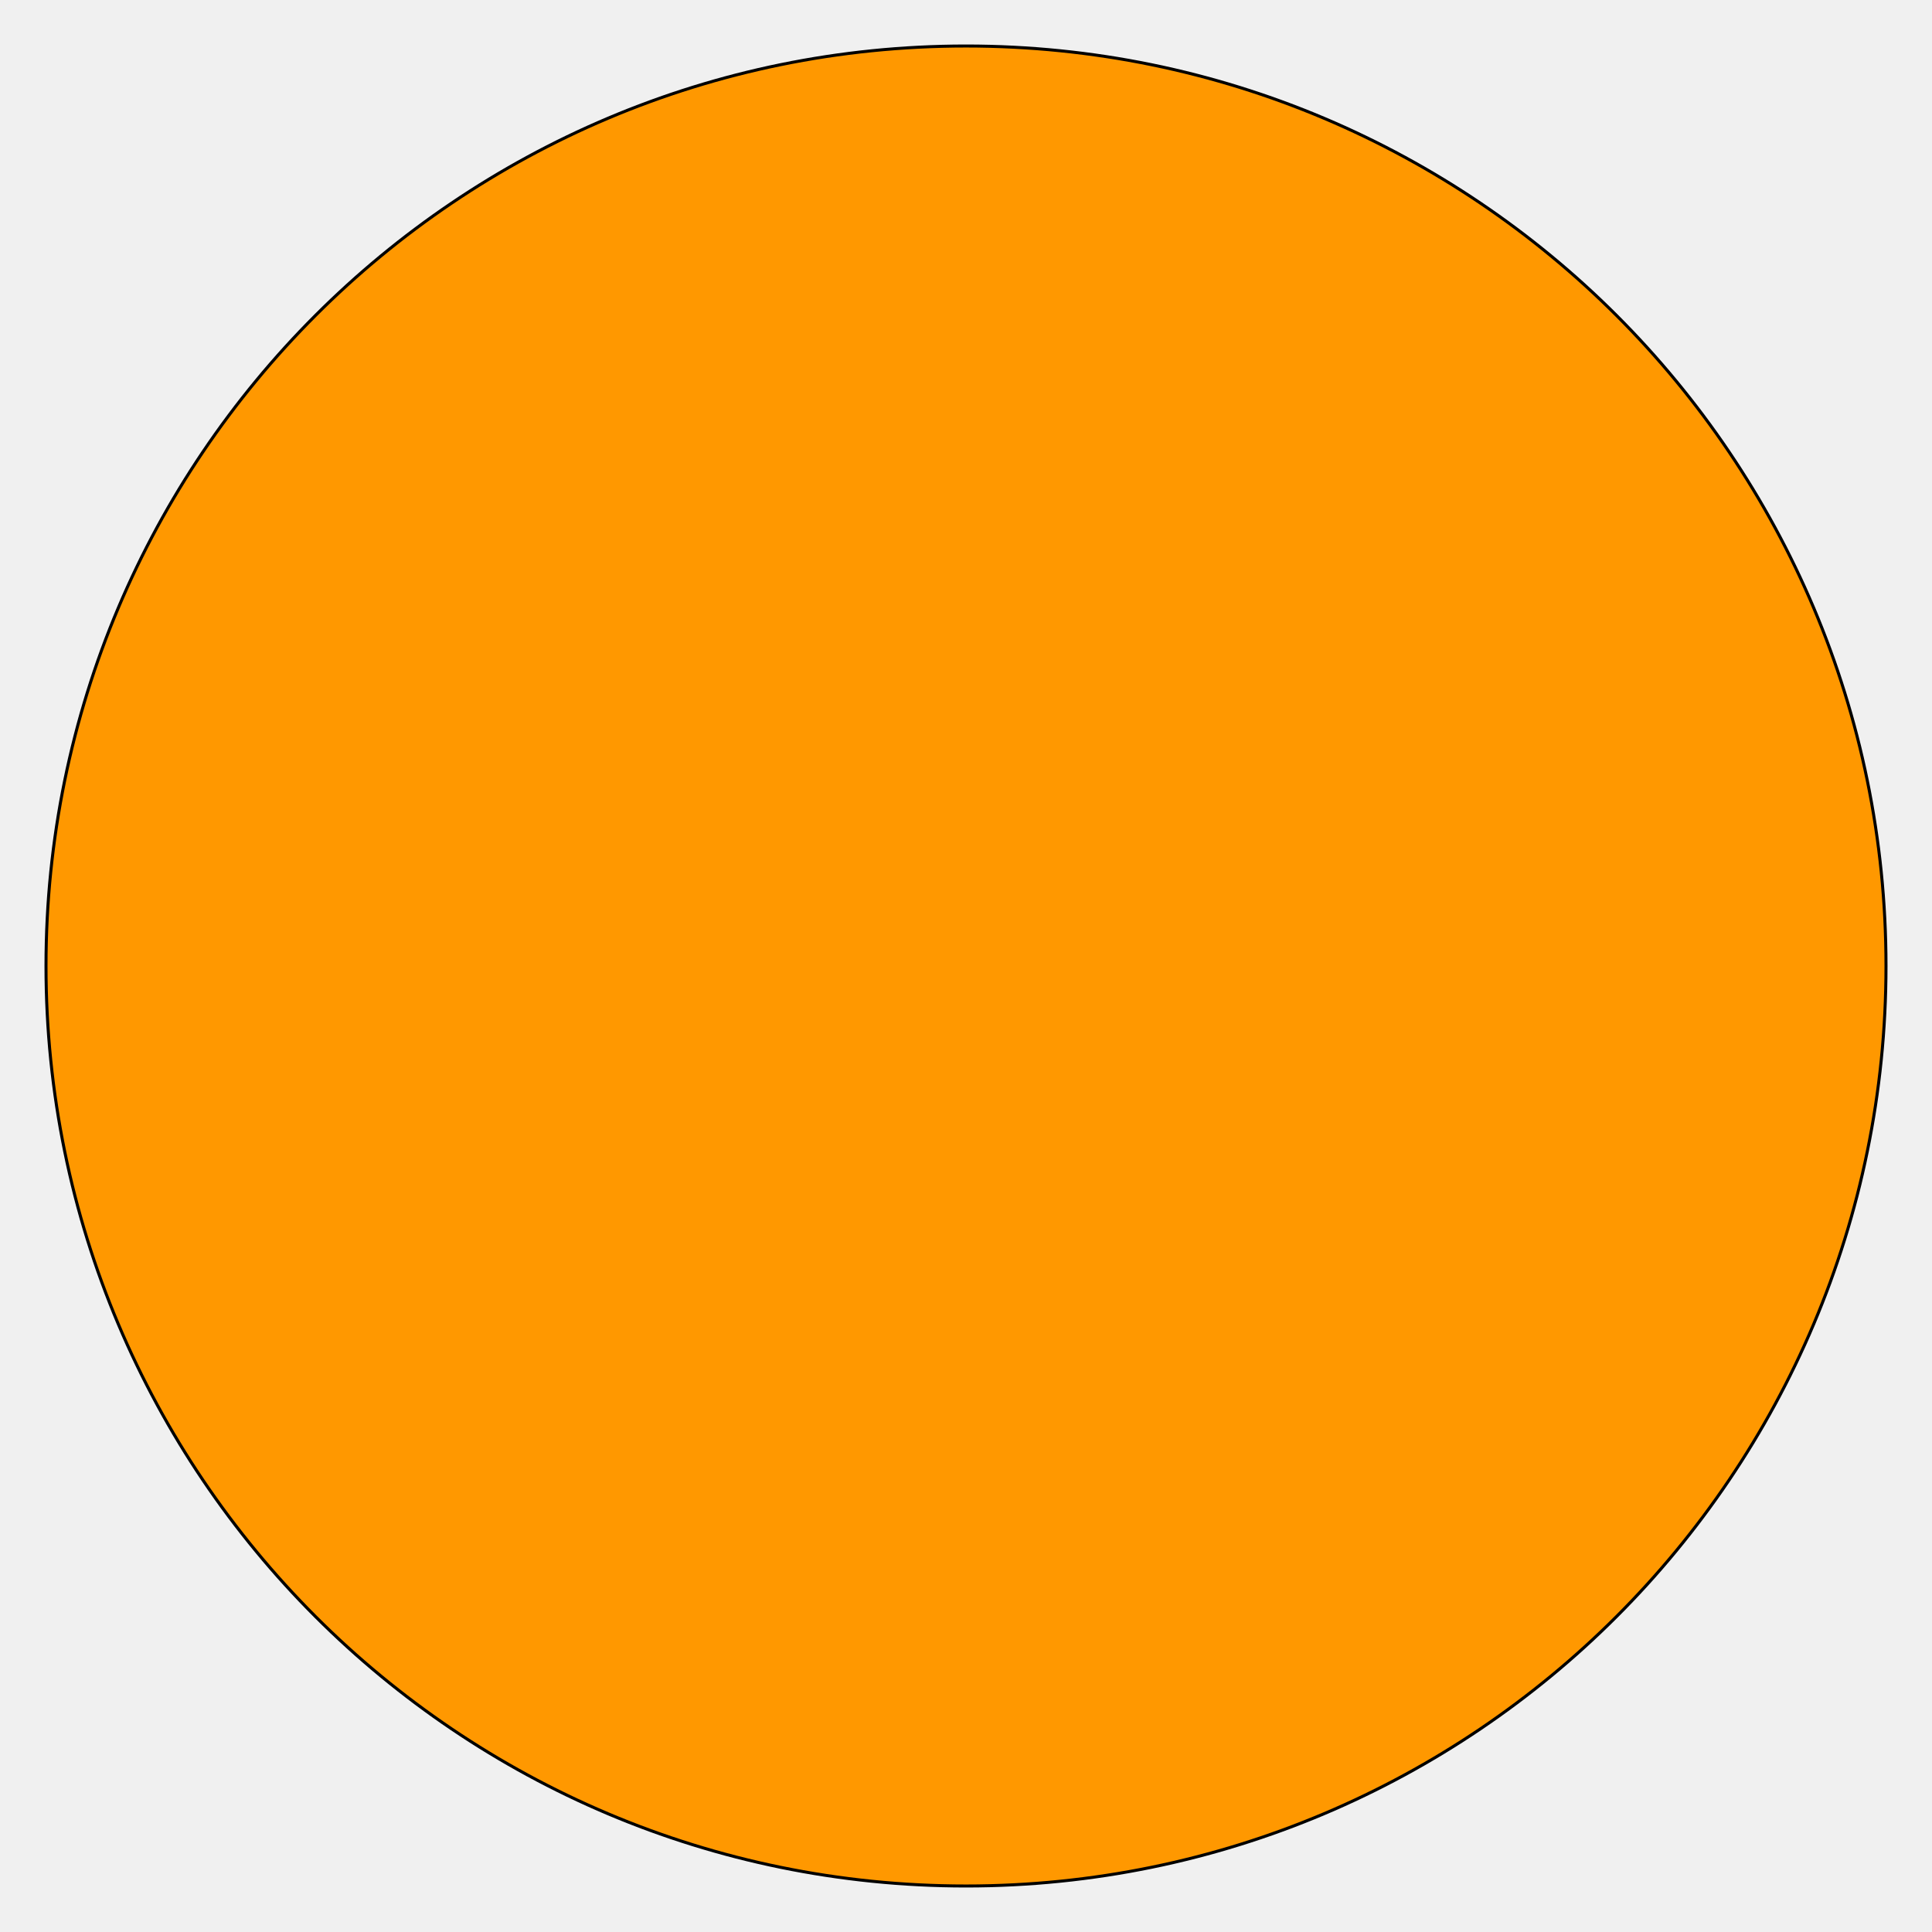
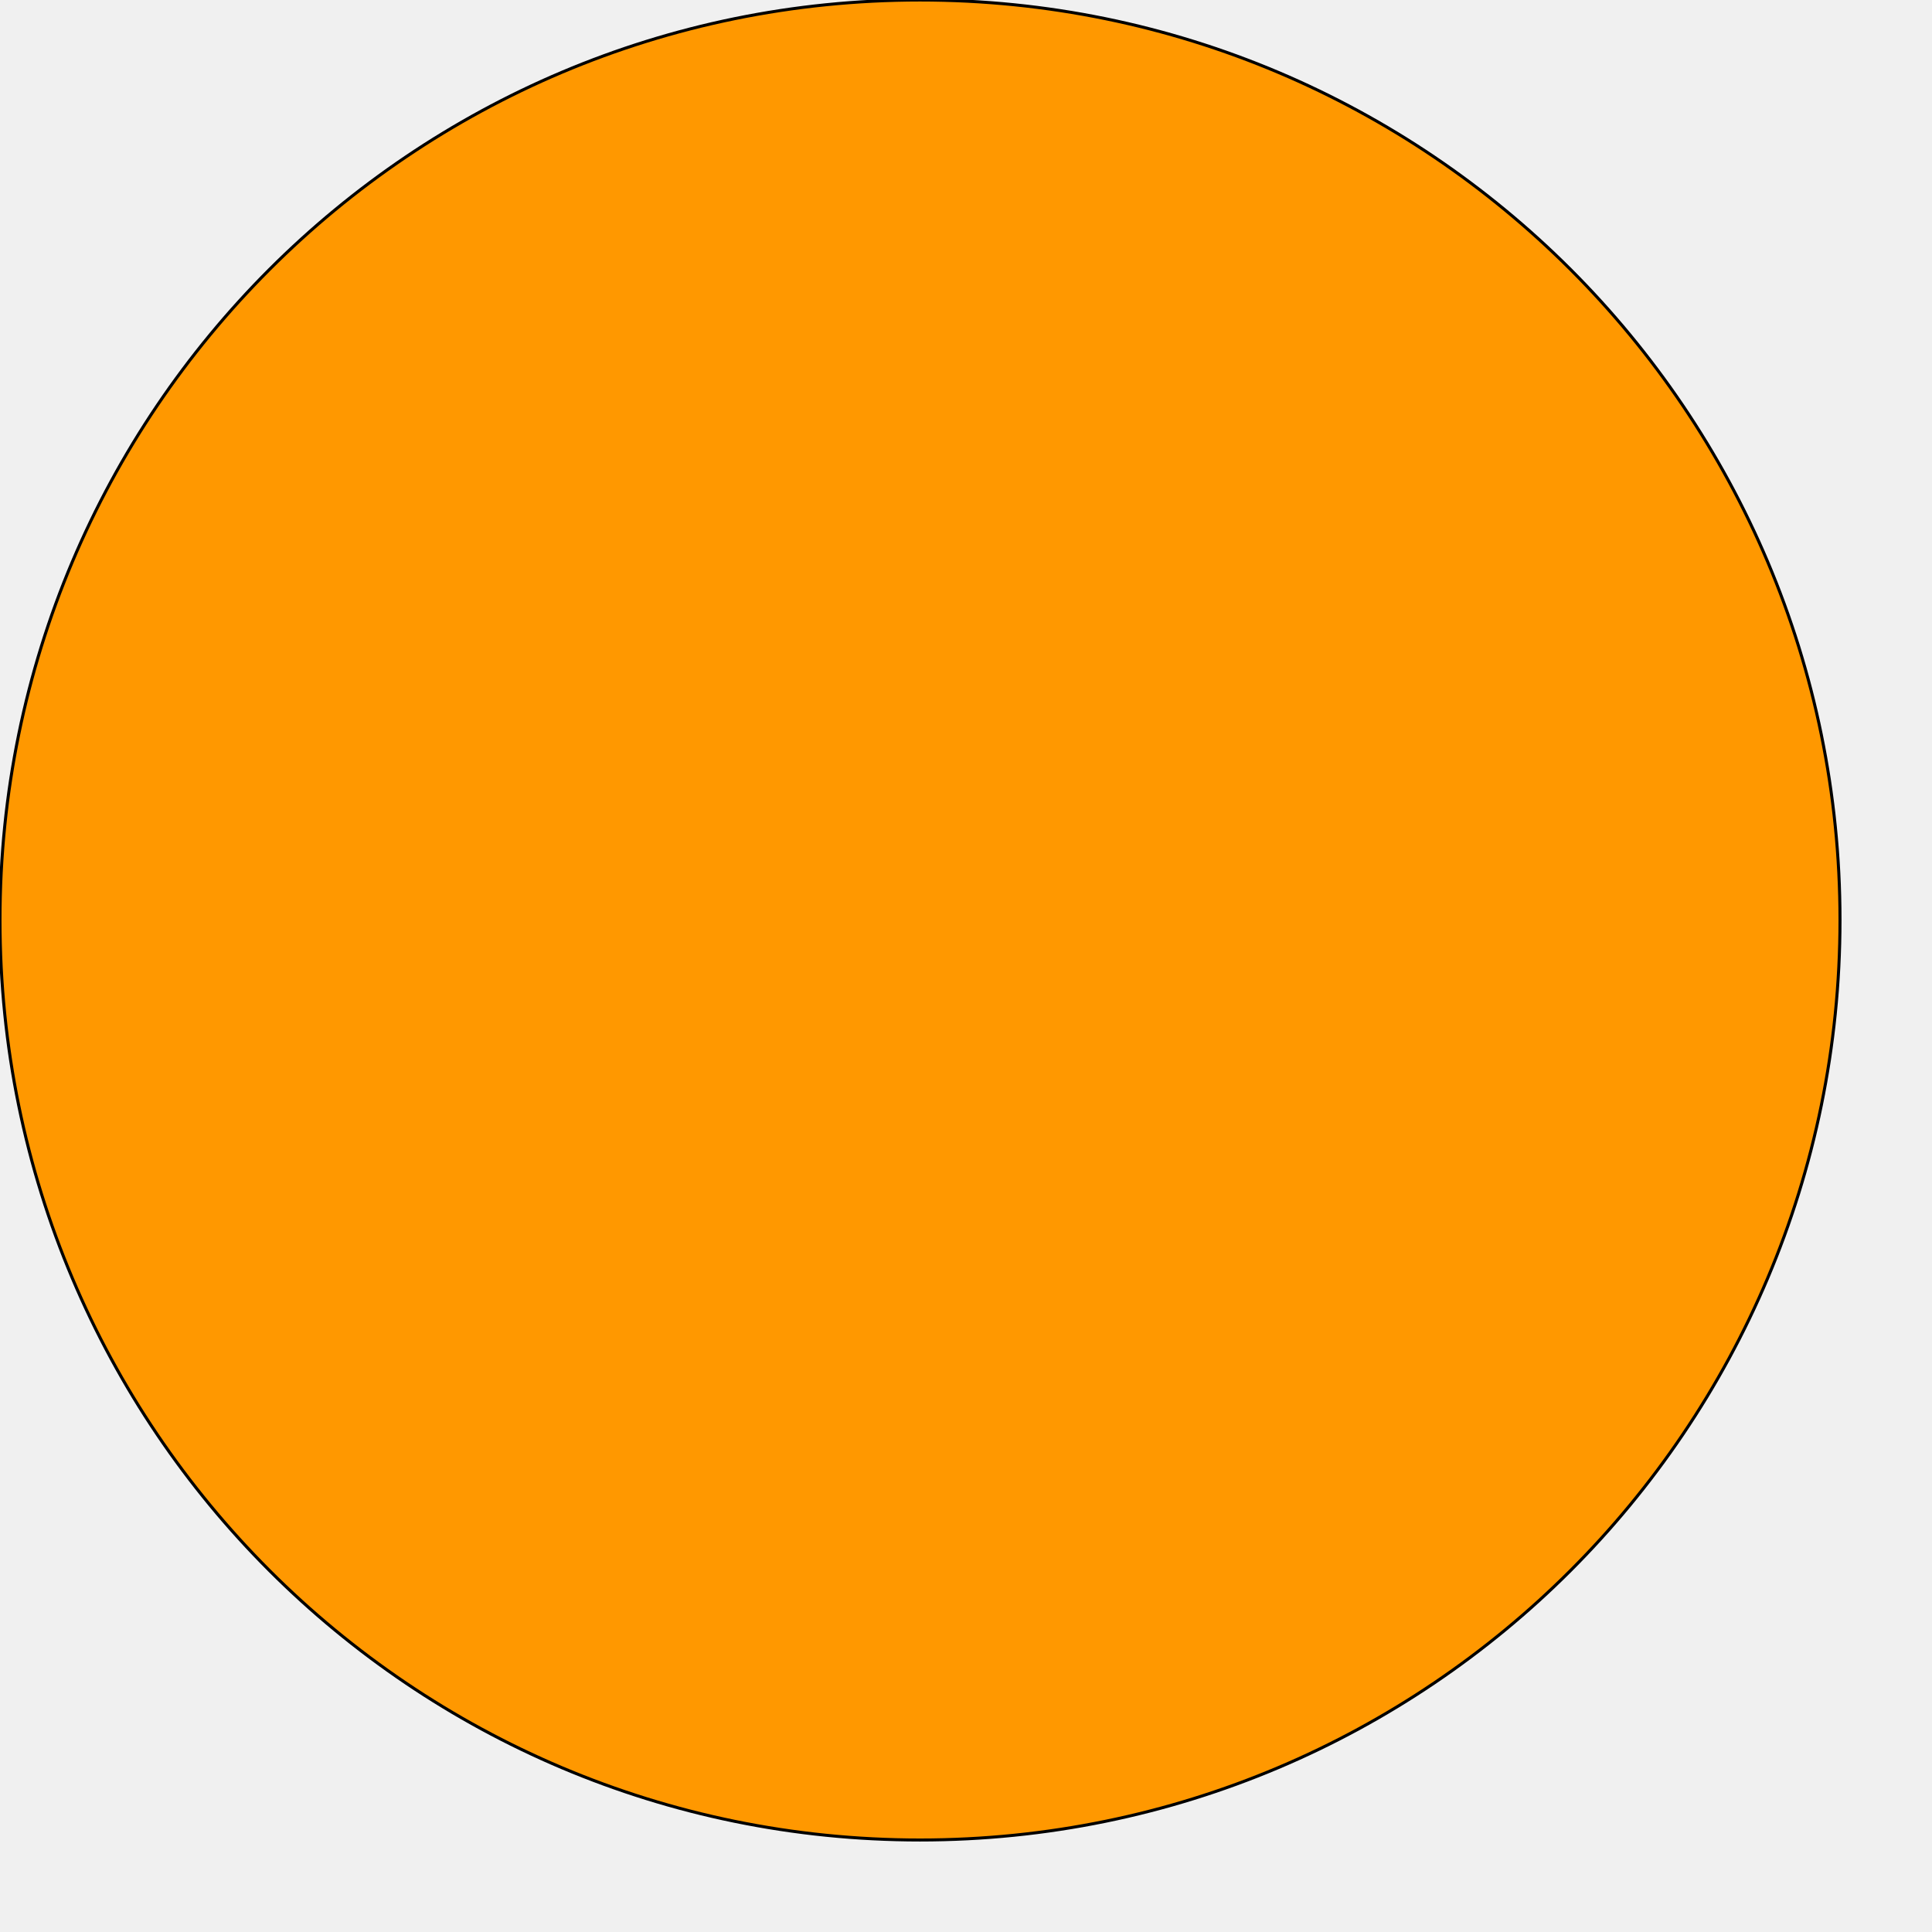
<svg xmlns="http://www.w3.org/2000/svg" baseProfile="full" height="64" version="1.1" width="64">
  <defs>
    <marker id="arrow" markerHeight="3.5" markerWidth="5" orient="auto" refX="5.0" refY="1.7">
      <polygon points="0,0 5,1.75 0,3.5" />
    </marker>
  </defs>
  <g style="fill:white;" />
-   <g style="fill: rgb(256.0 151.592 0.0);stroke: rgb(0.0 0.0 0.0); stroke-width: 0.1;fill-opacity: 1.0;" transform="matrix(30.47619, 0.0, 0.0, 30.47619, 62.47619, 32)">
+   <g style="fill: rgb(256.0 151.592 0.0);stroke: rgb(0.0 0.0 0.0); stroke-width: 0.1;fill-opacity: 1.0;" transform="matrix(30.47619, 0.0, 0.0, 30.47619, 60.95238, 30.47619)">
    <path d="M 0.0 0.0                  A 1.0 1.0 0.0 0 0                   -1 -1.0                  A 1.0 1.0 -90.0 0 0                   -2.0 -1.2246467991473532e-16                  A 1.0 1.0 -180.0 0 0                   -1 1                  A 1.0 1.0 90 0 0                   0.0 2.4492935982947064e-16 Z" style="vector-effect: non-scaling-stroke;" />
  </g>
</svg>
